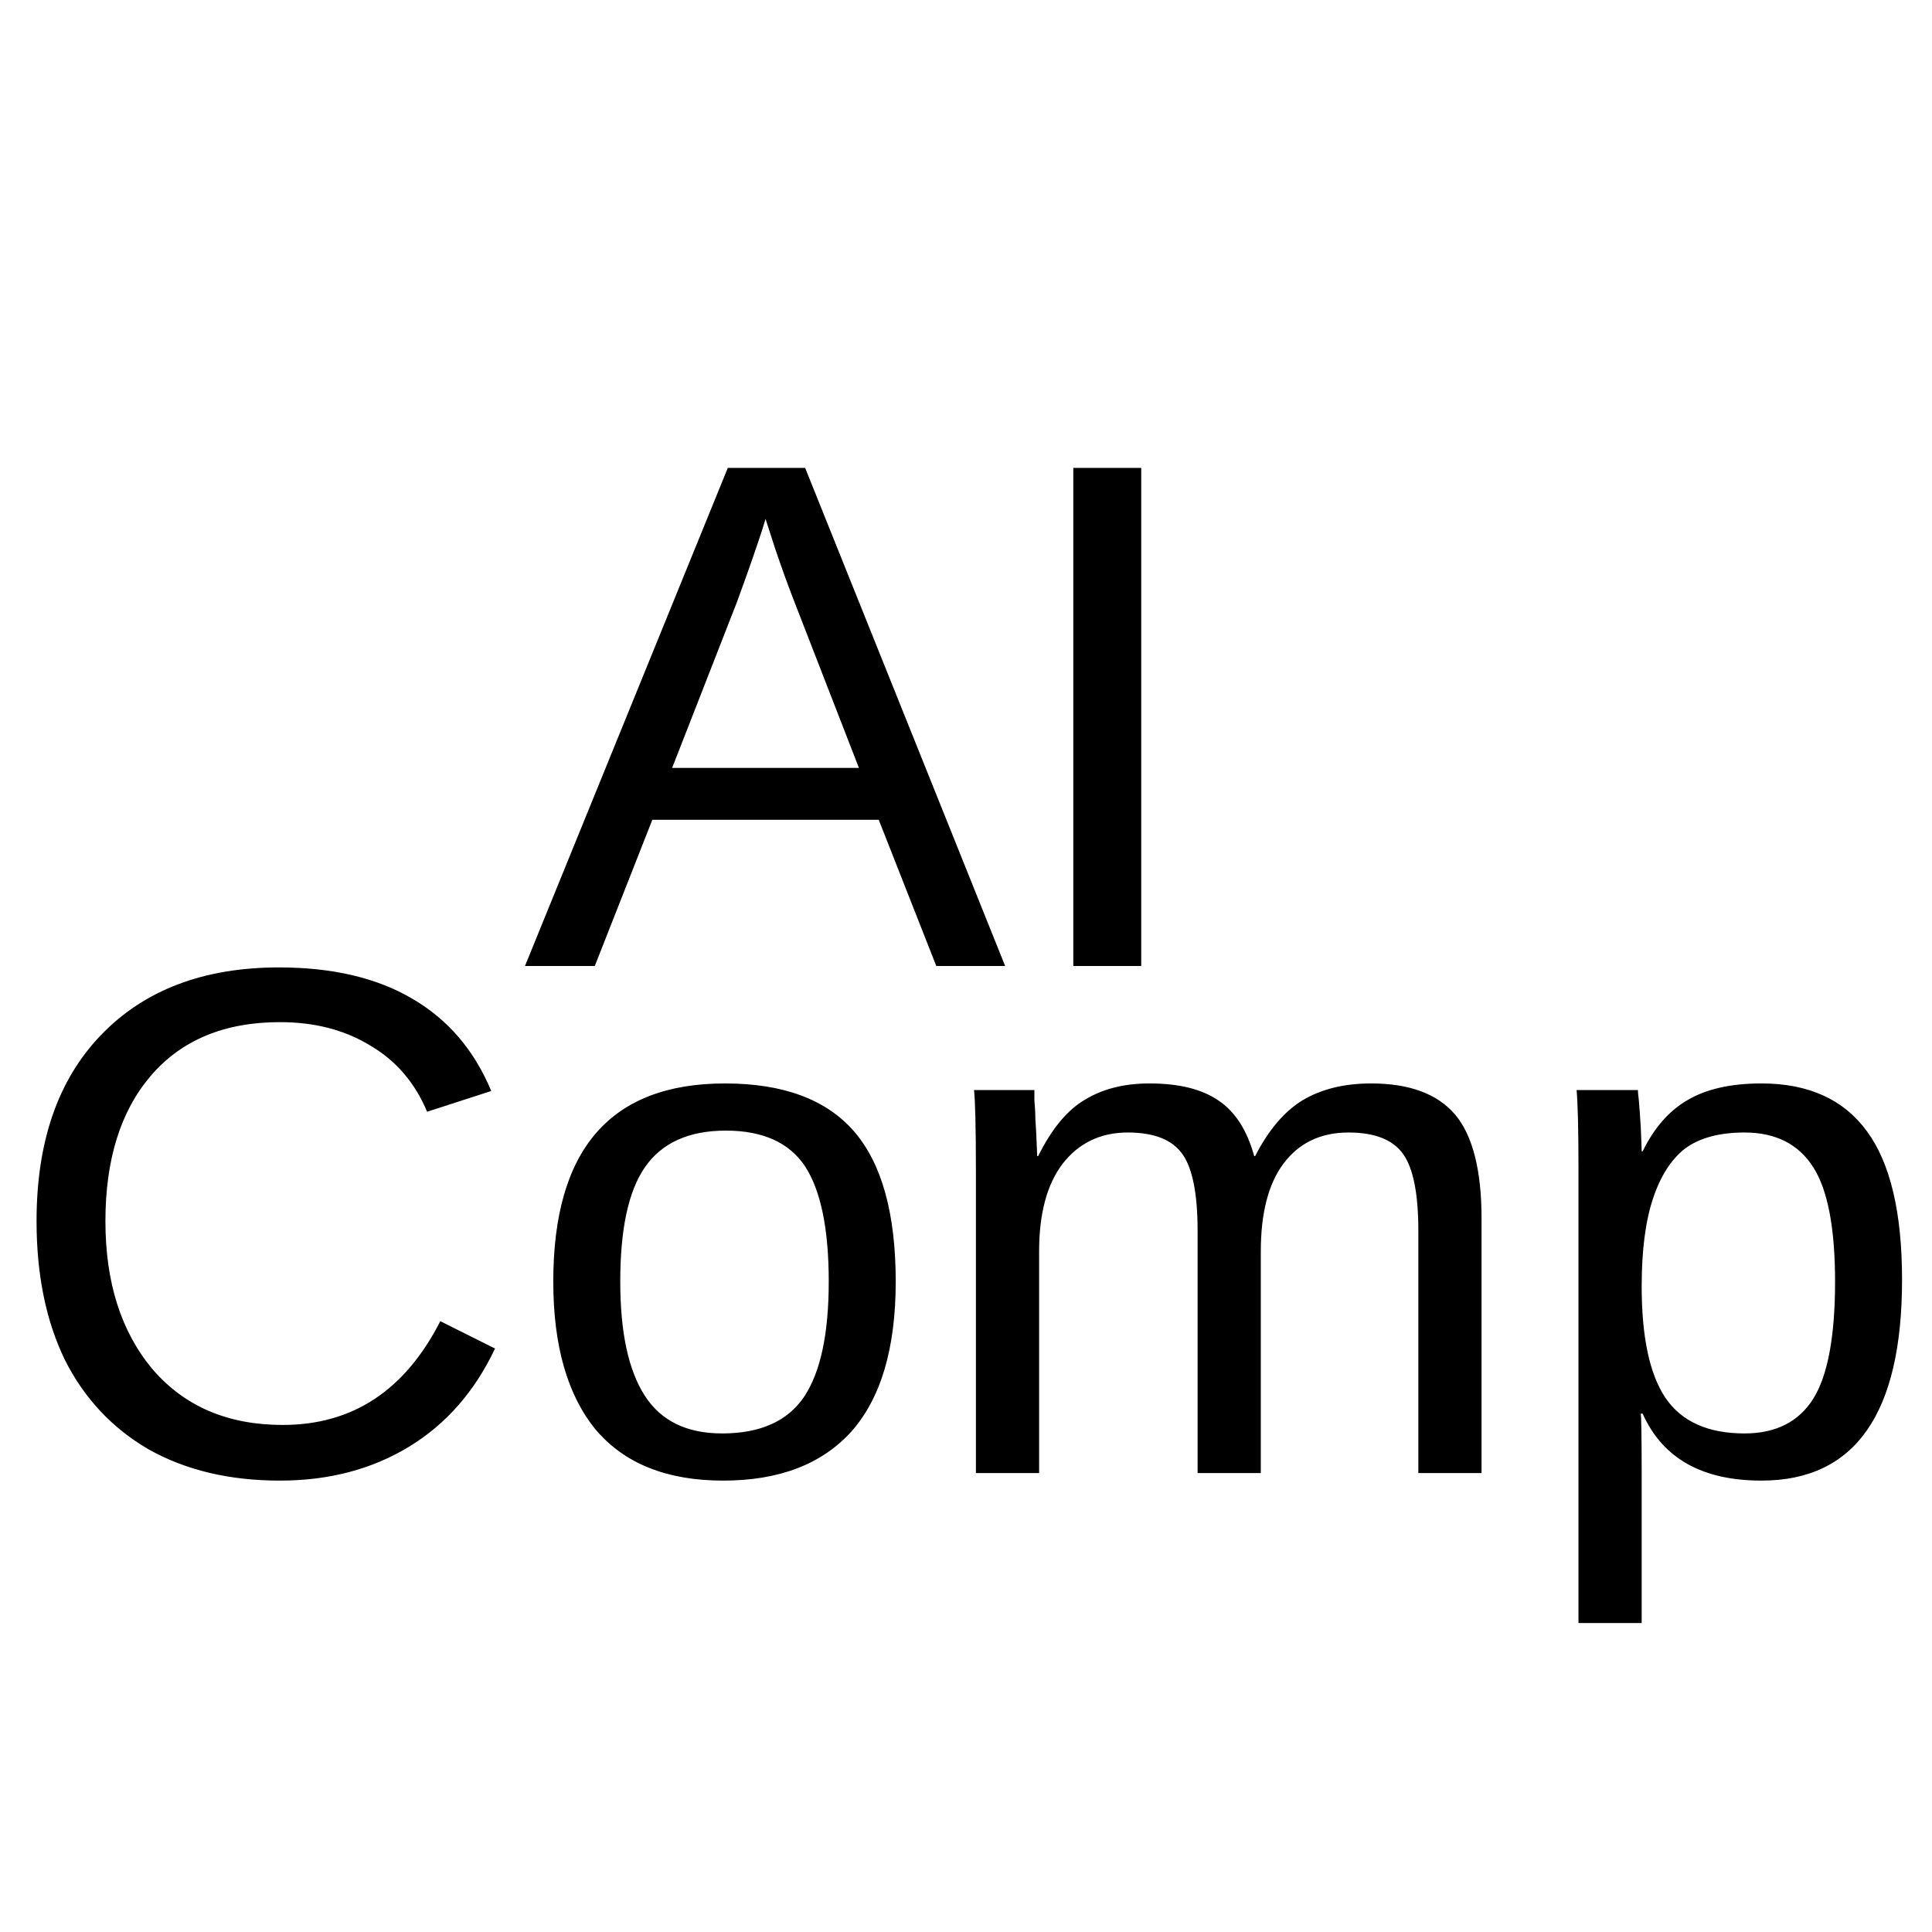
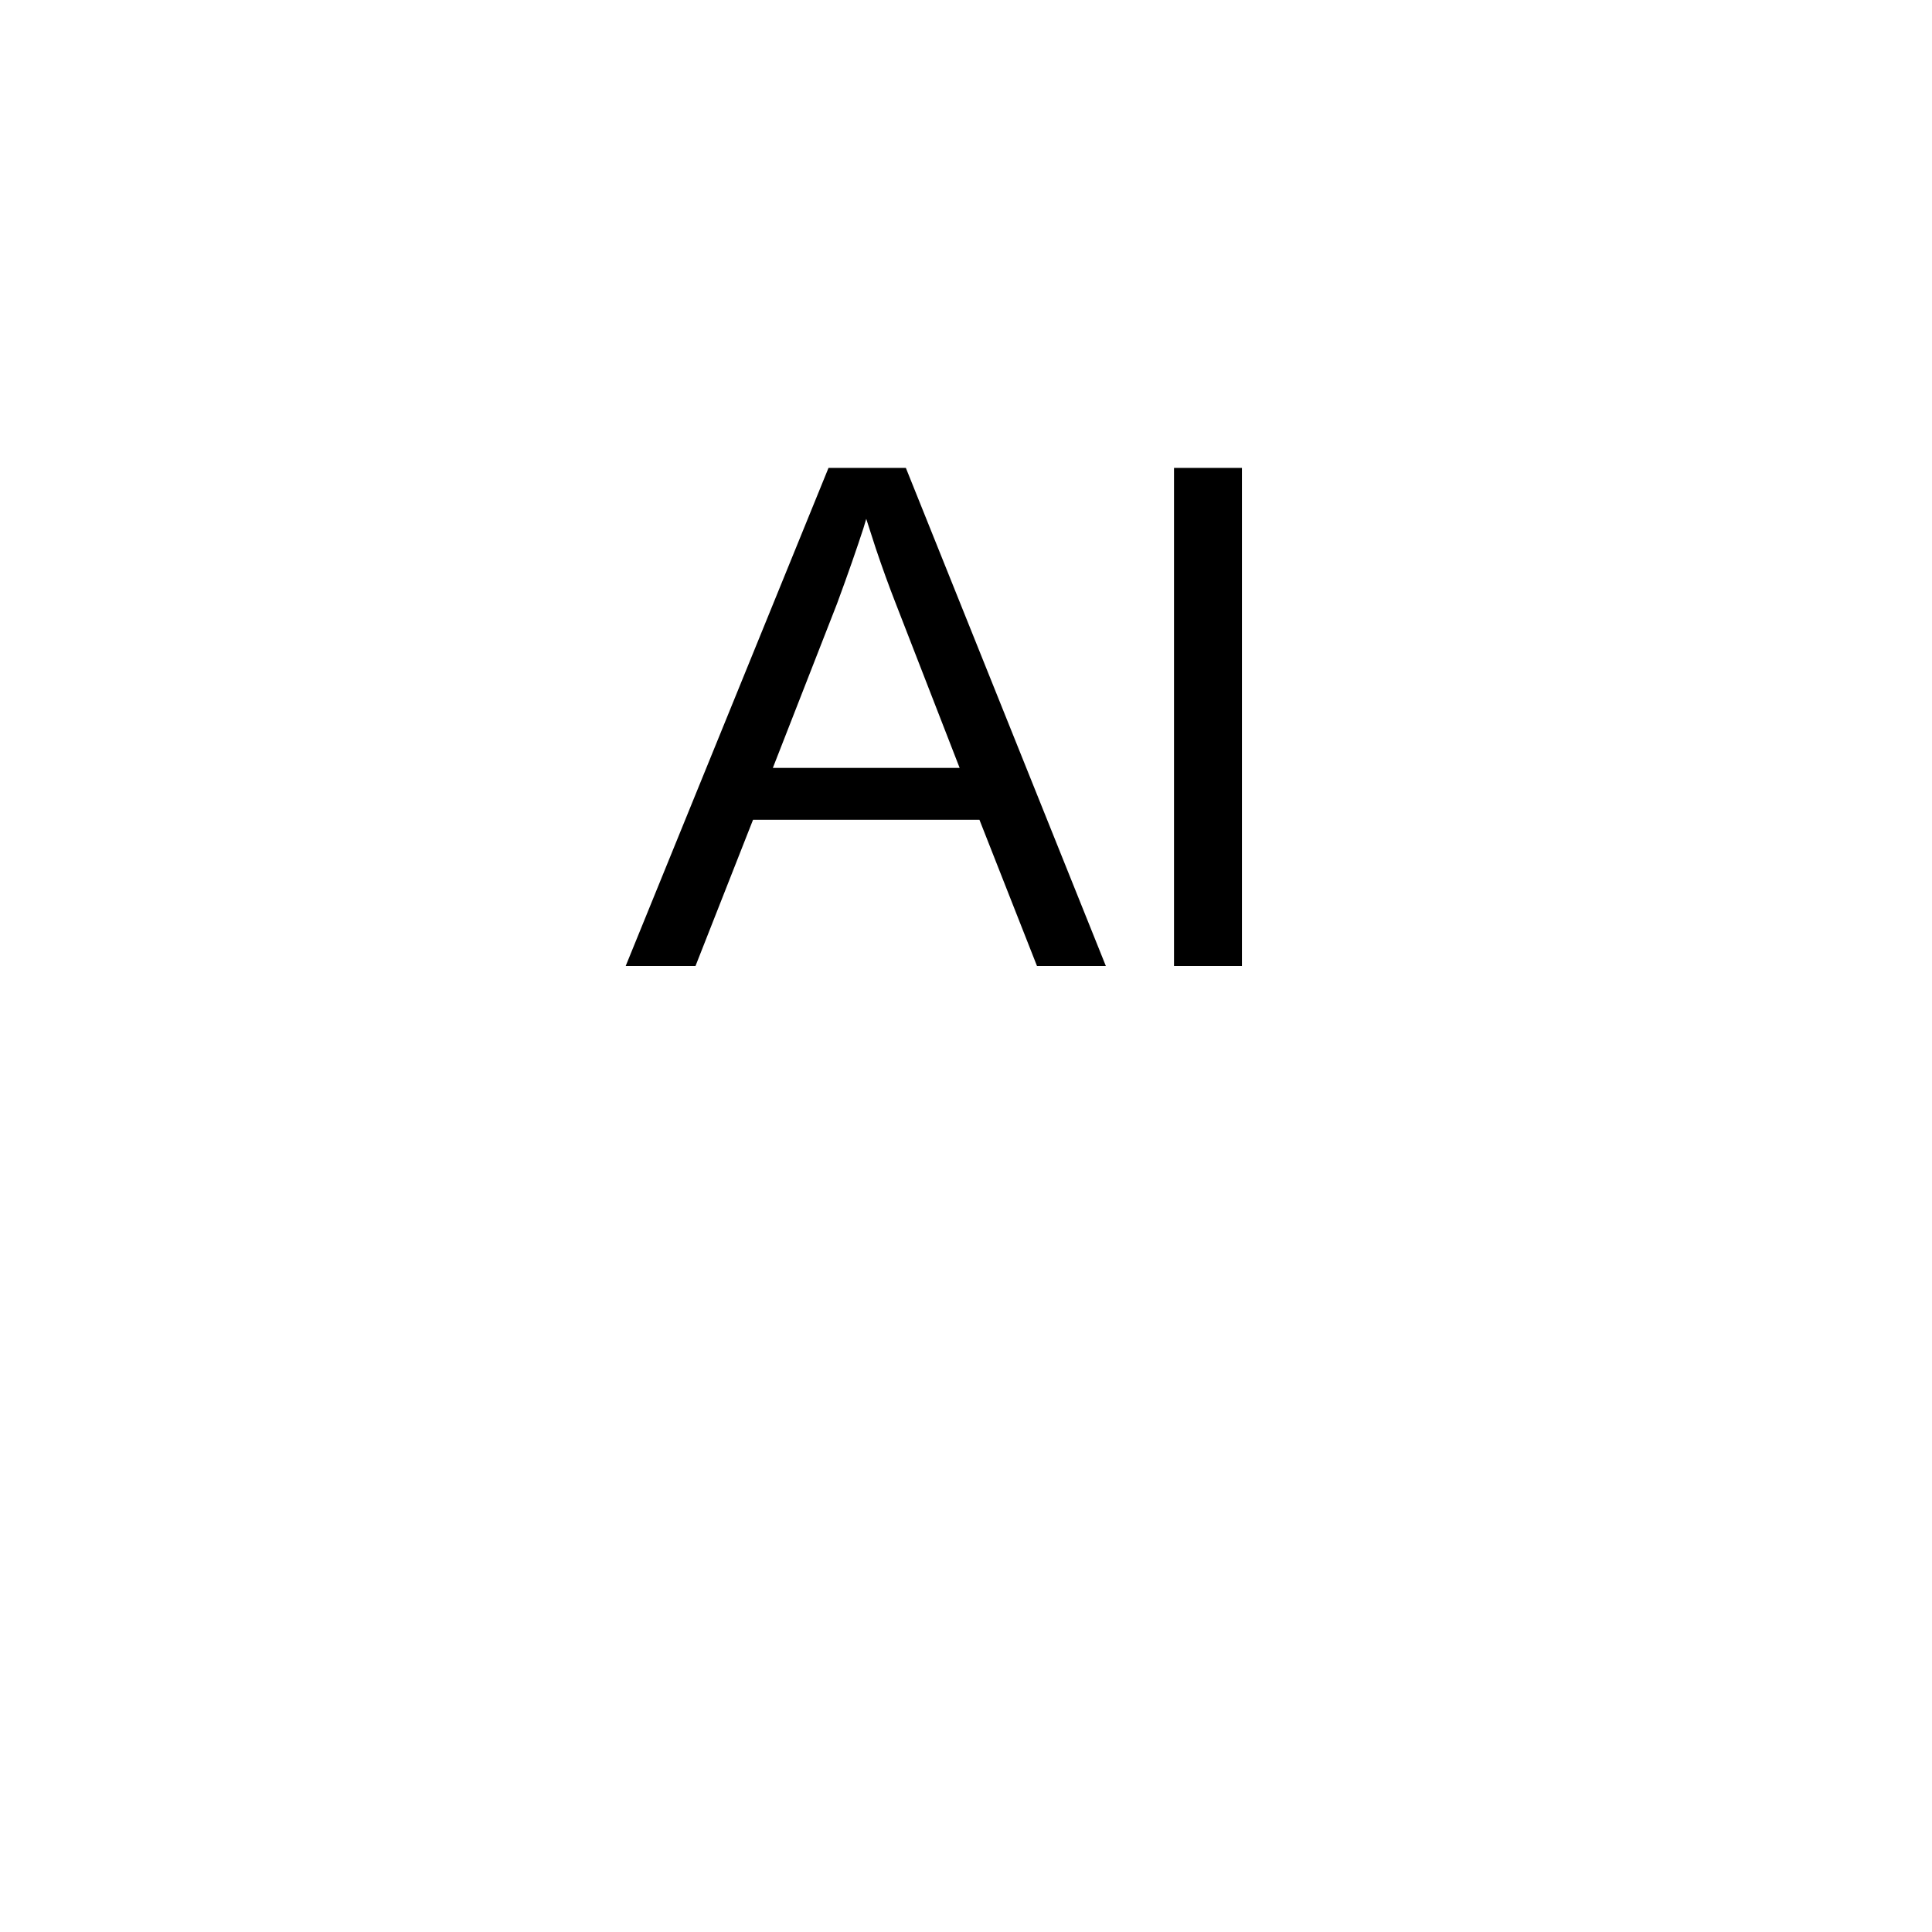
<svg xmlns="http://www.w3.org/2000/svg" width="32" height="32">
  <text x="50%" y="50%" text-anchor="middle" font-family="Arial" font-size="12" fill="black">
    <tspan x="50%">AI</tspan>
-     <tspan x="50%" dy="0.7em">Comp</tspan>
  </text>
</svg>
